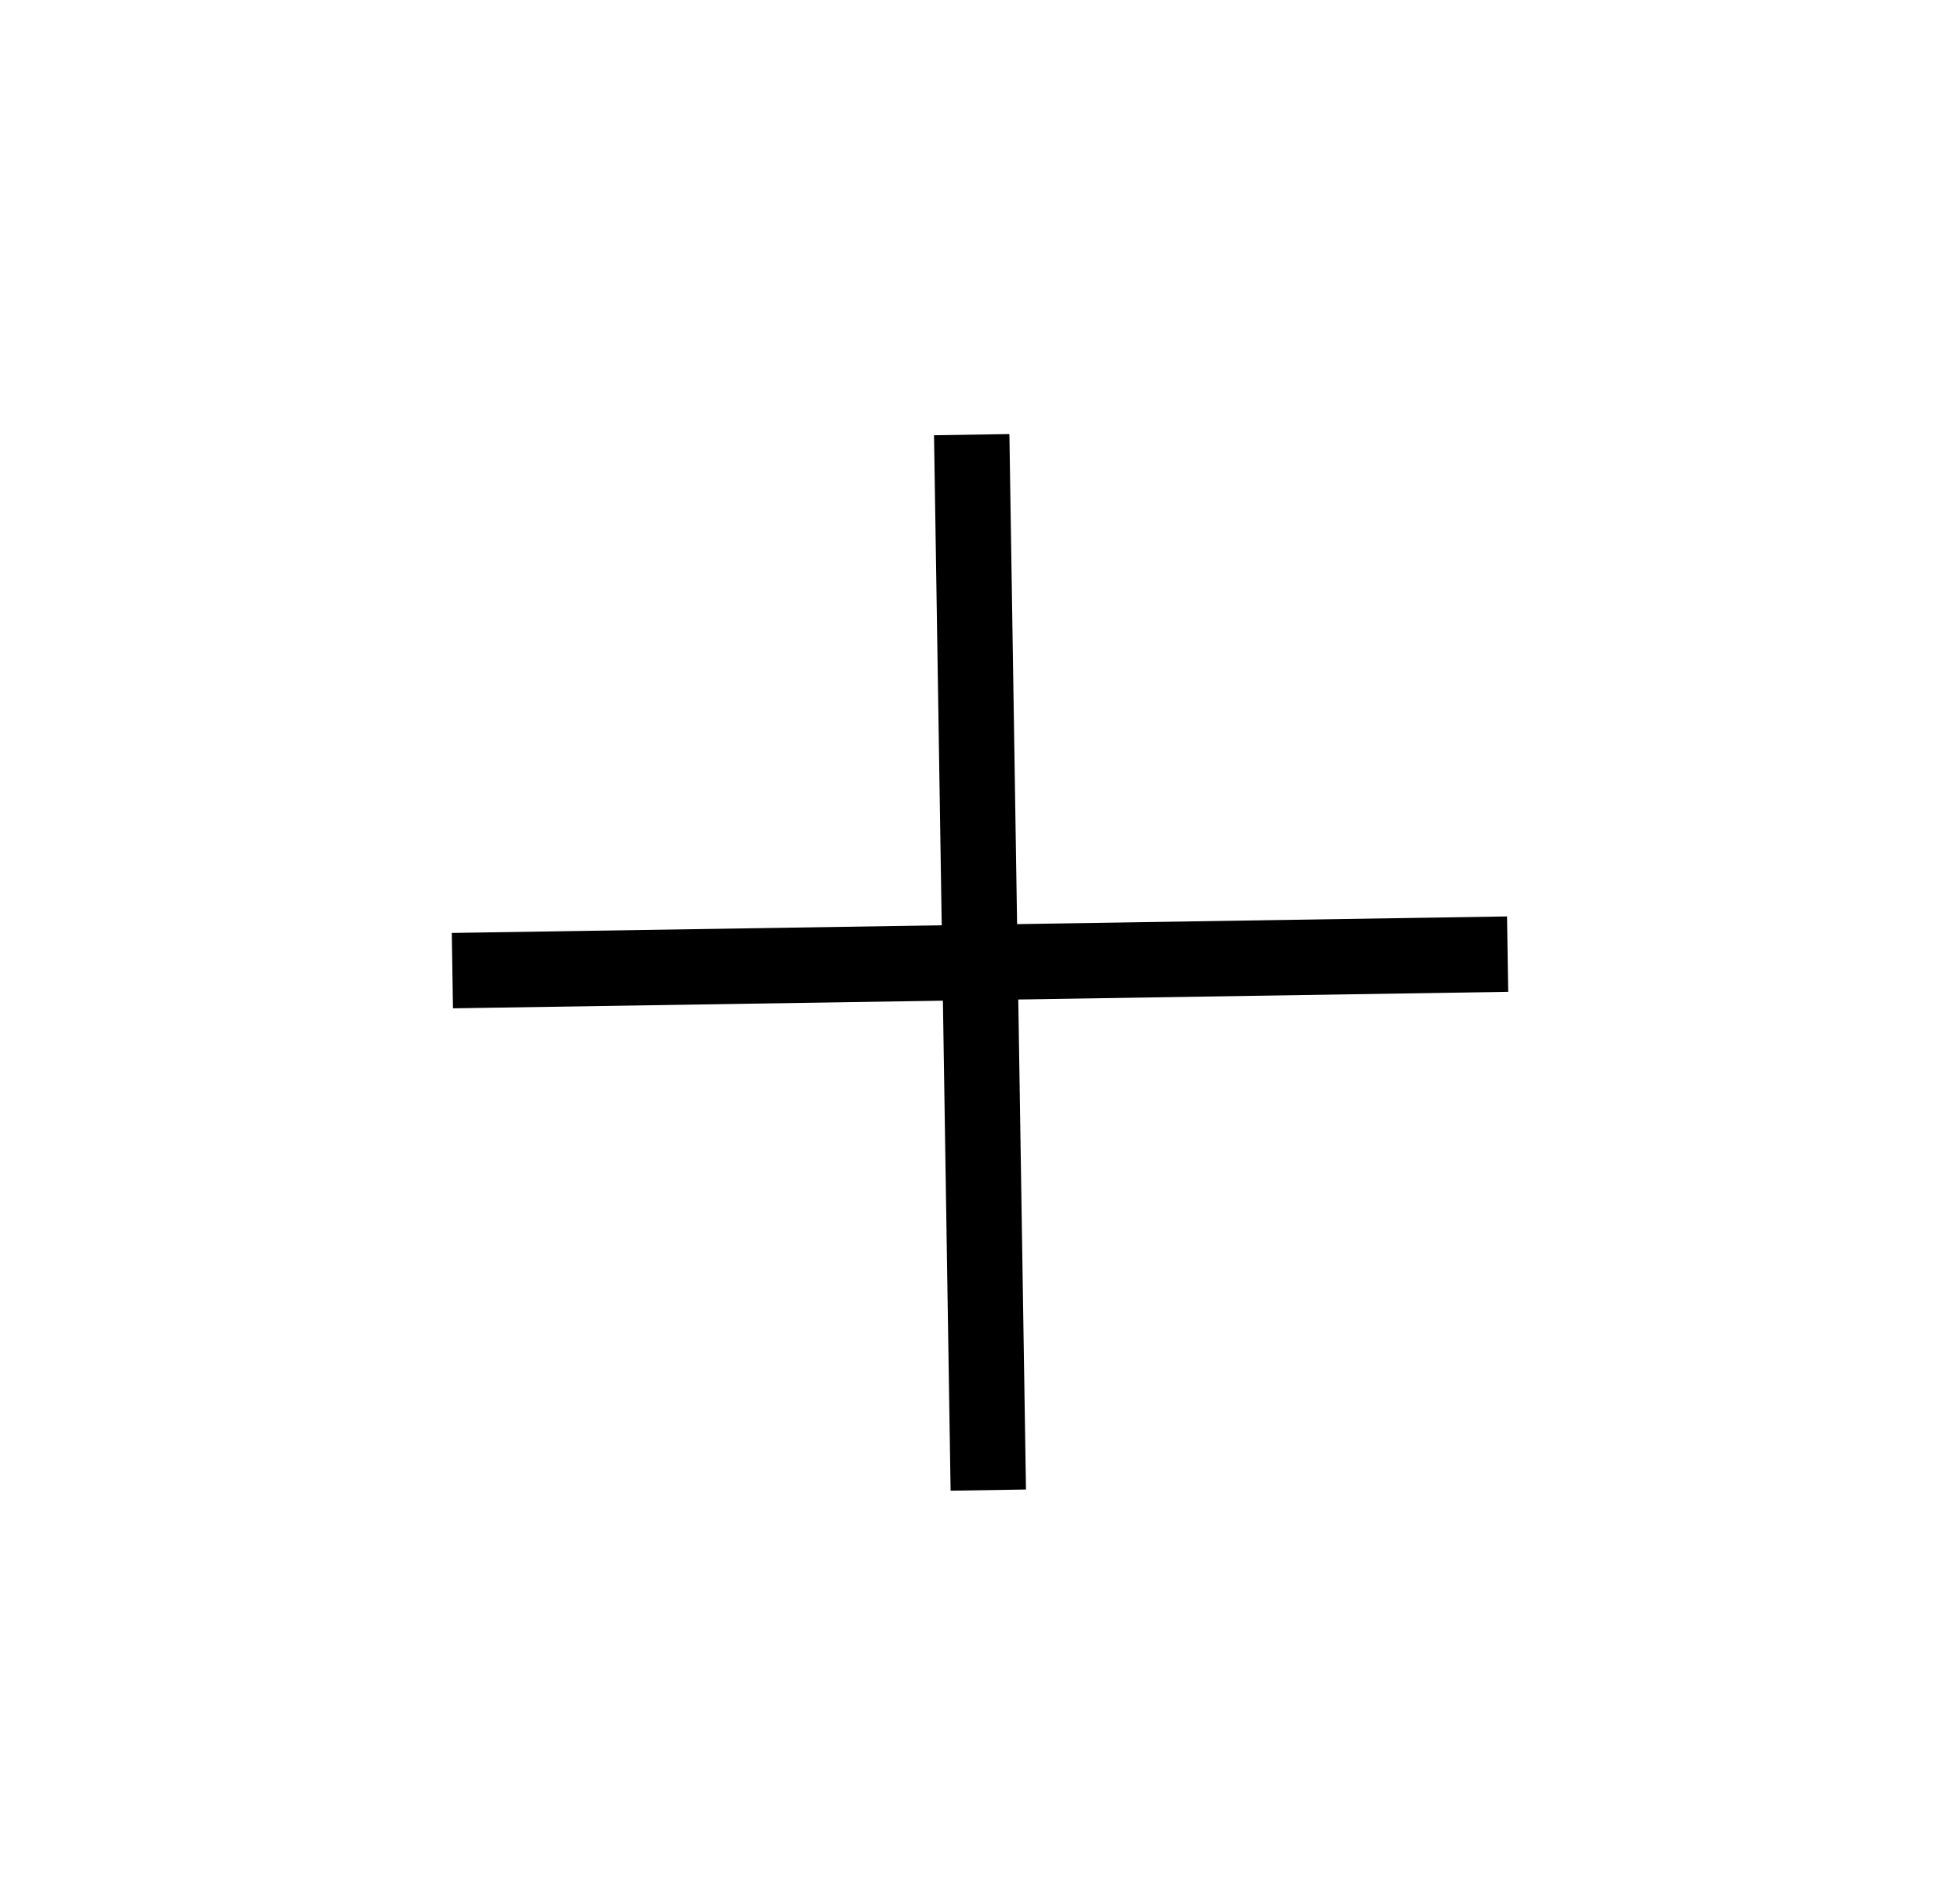
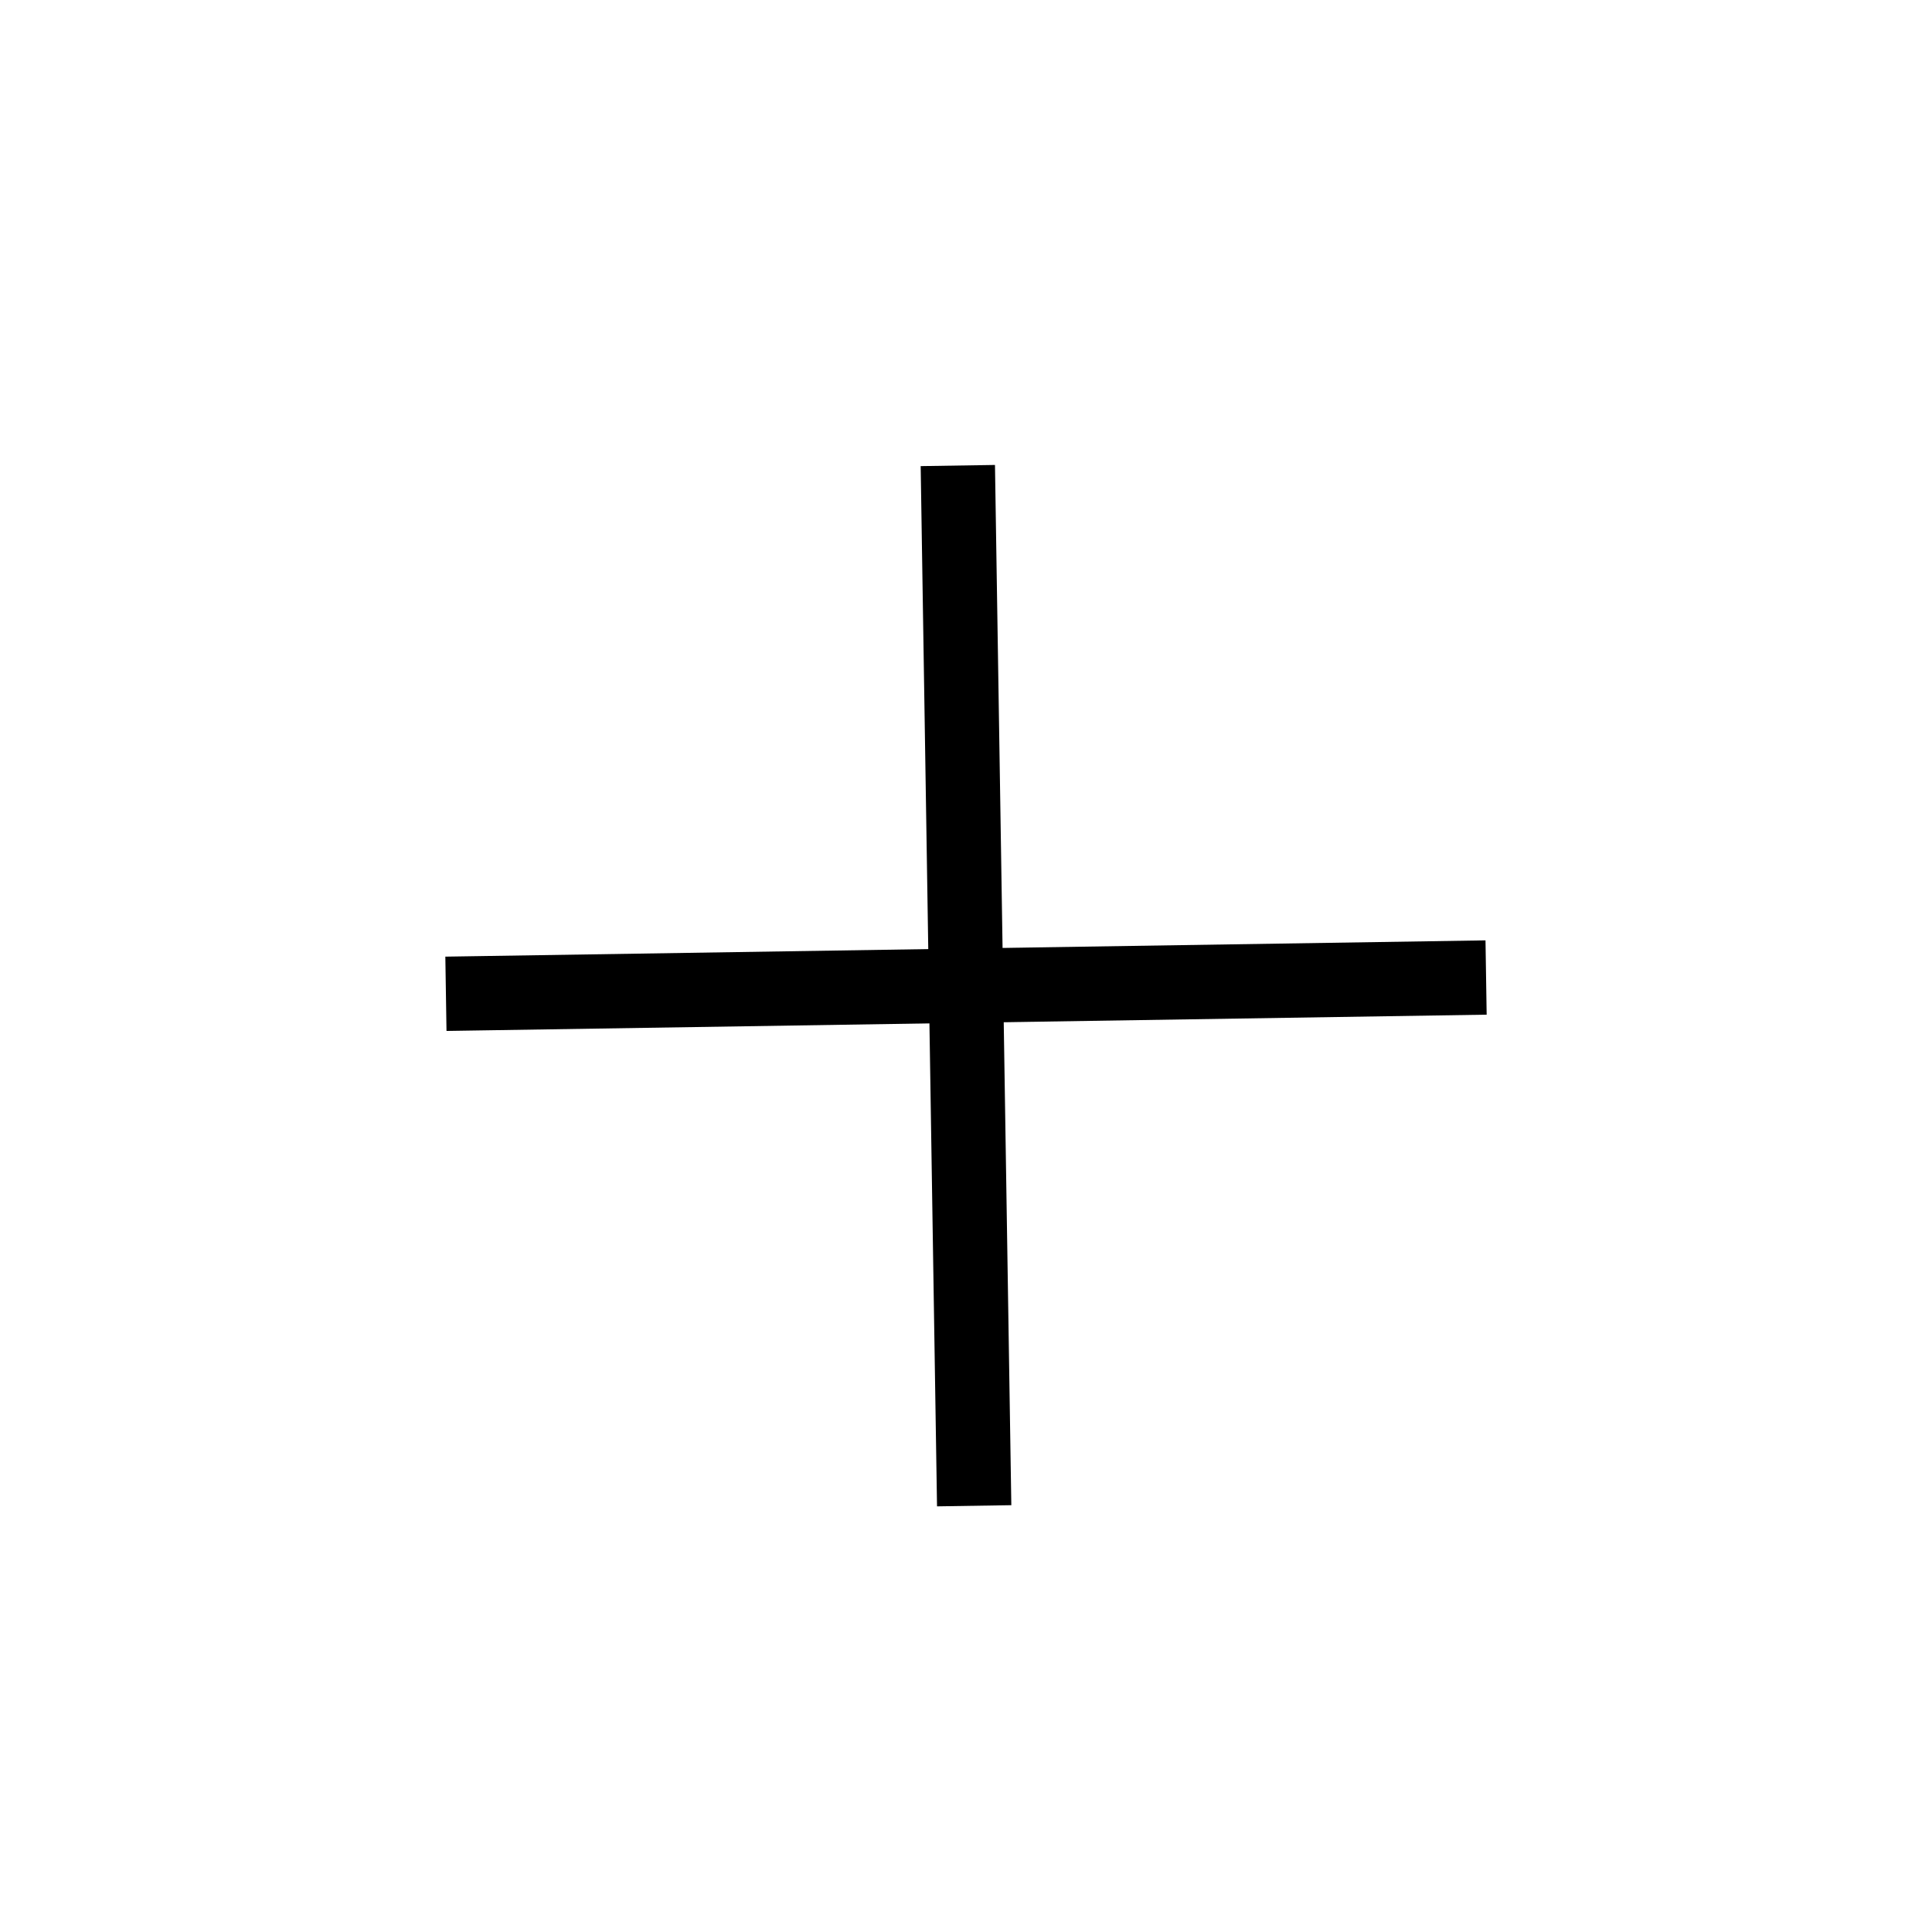
- <svg xmlns="http://www.w3.org/2000/svg" viewBox="0 0 26 25" fill="none">
+ <svg xmlns="http://www.w3.org/2000/svg" width="24" height="24" viewBox="0 0 26 25" fill="none">
  <path d="M13.11 19.764L12.89 5.765" stroke="currentColor" strokeWidth="1.998" strokeLinecap="round" strokeLinejoin="round" />
  <path d="M19.999 12.655L6.001 12.874" stroke="currentColor" strokeWidth="1.998" strokeLinecap="round" strokeLinejoin="round" />
</svg>
